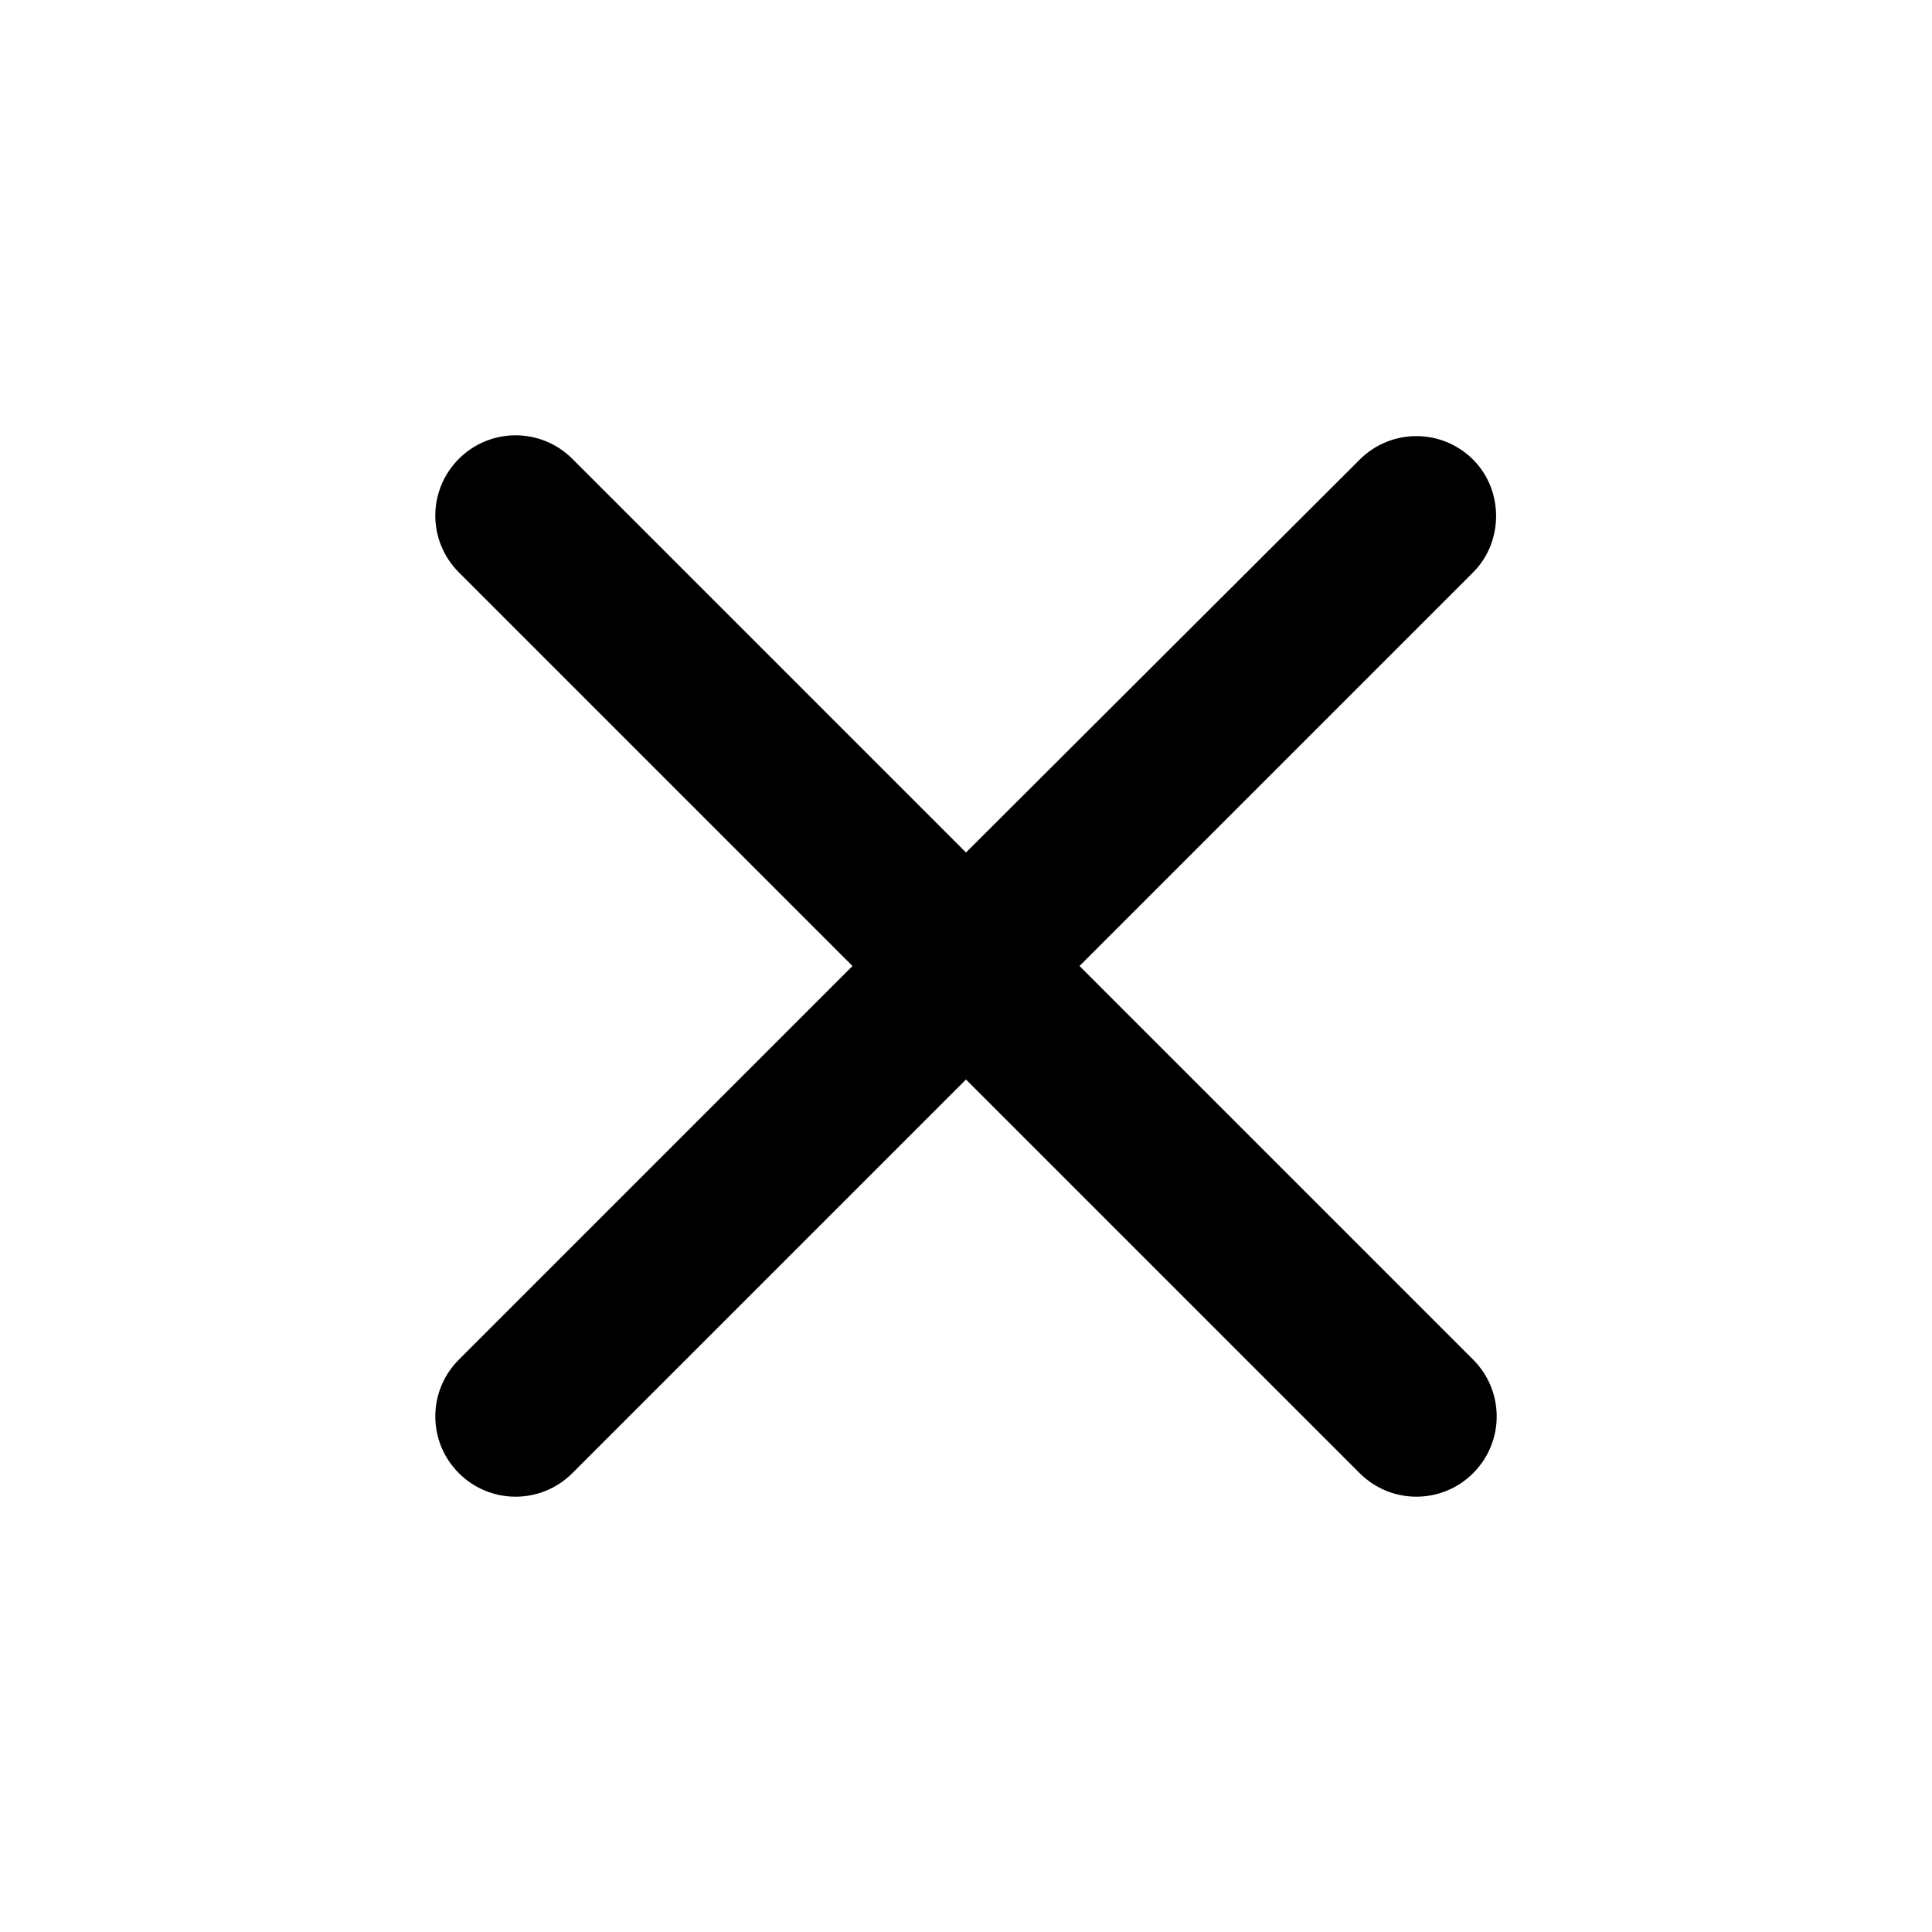
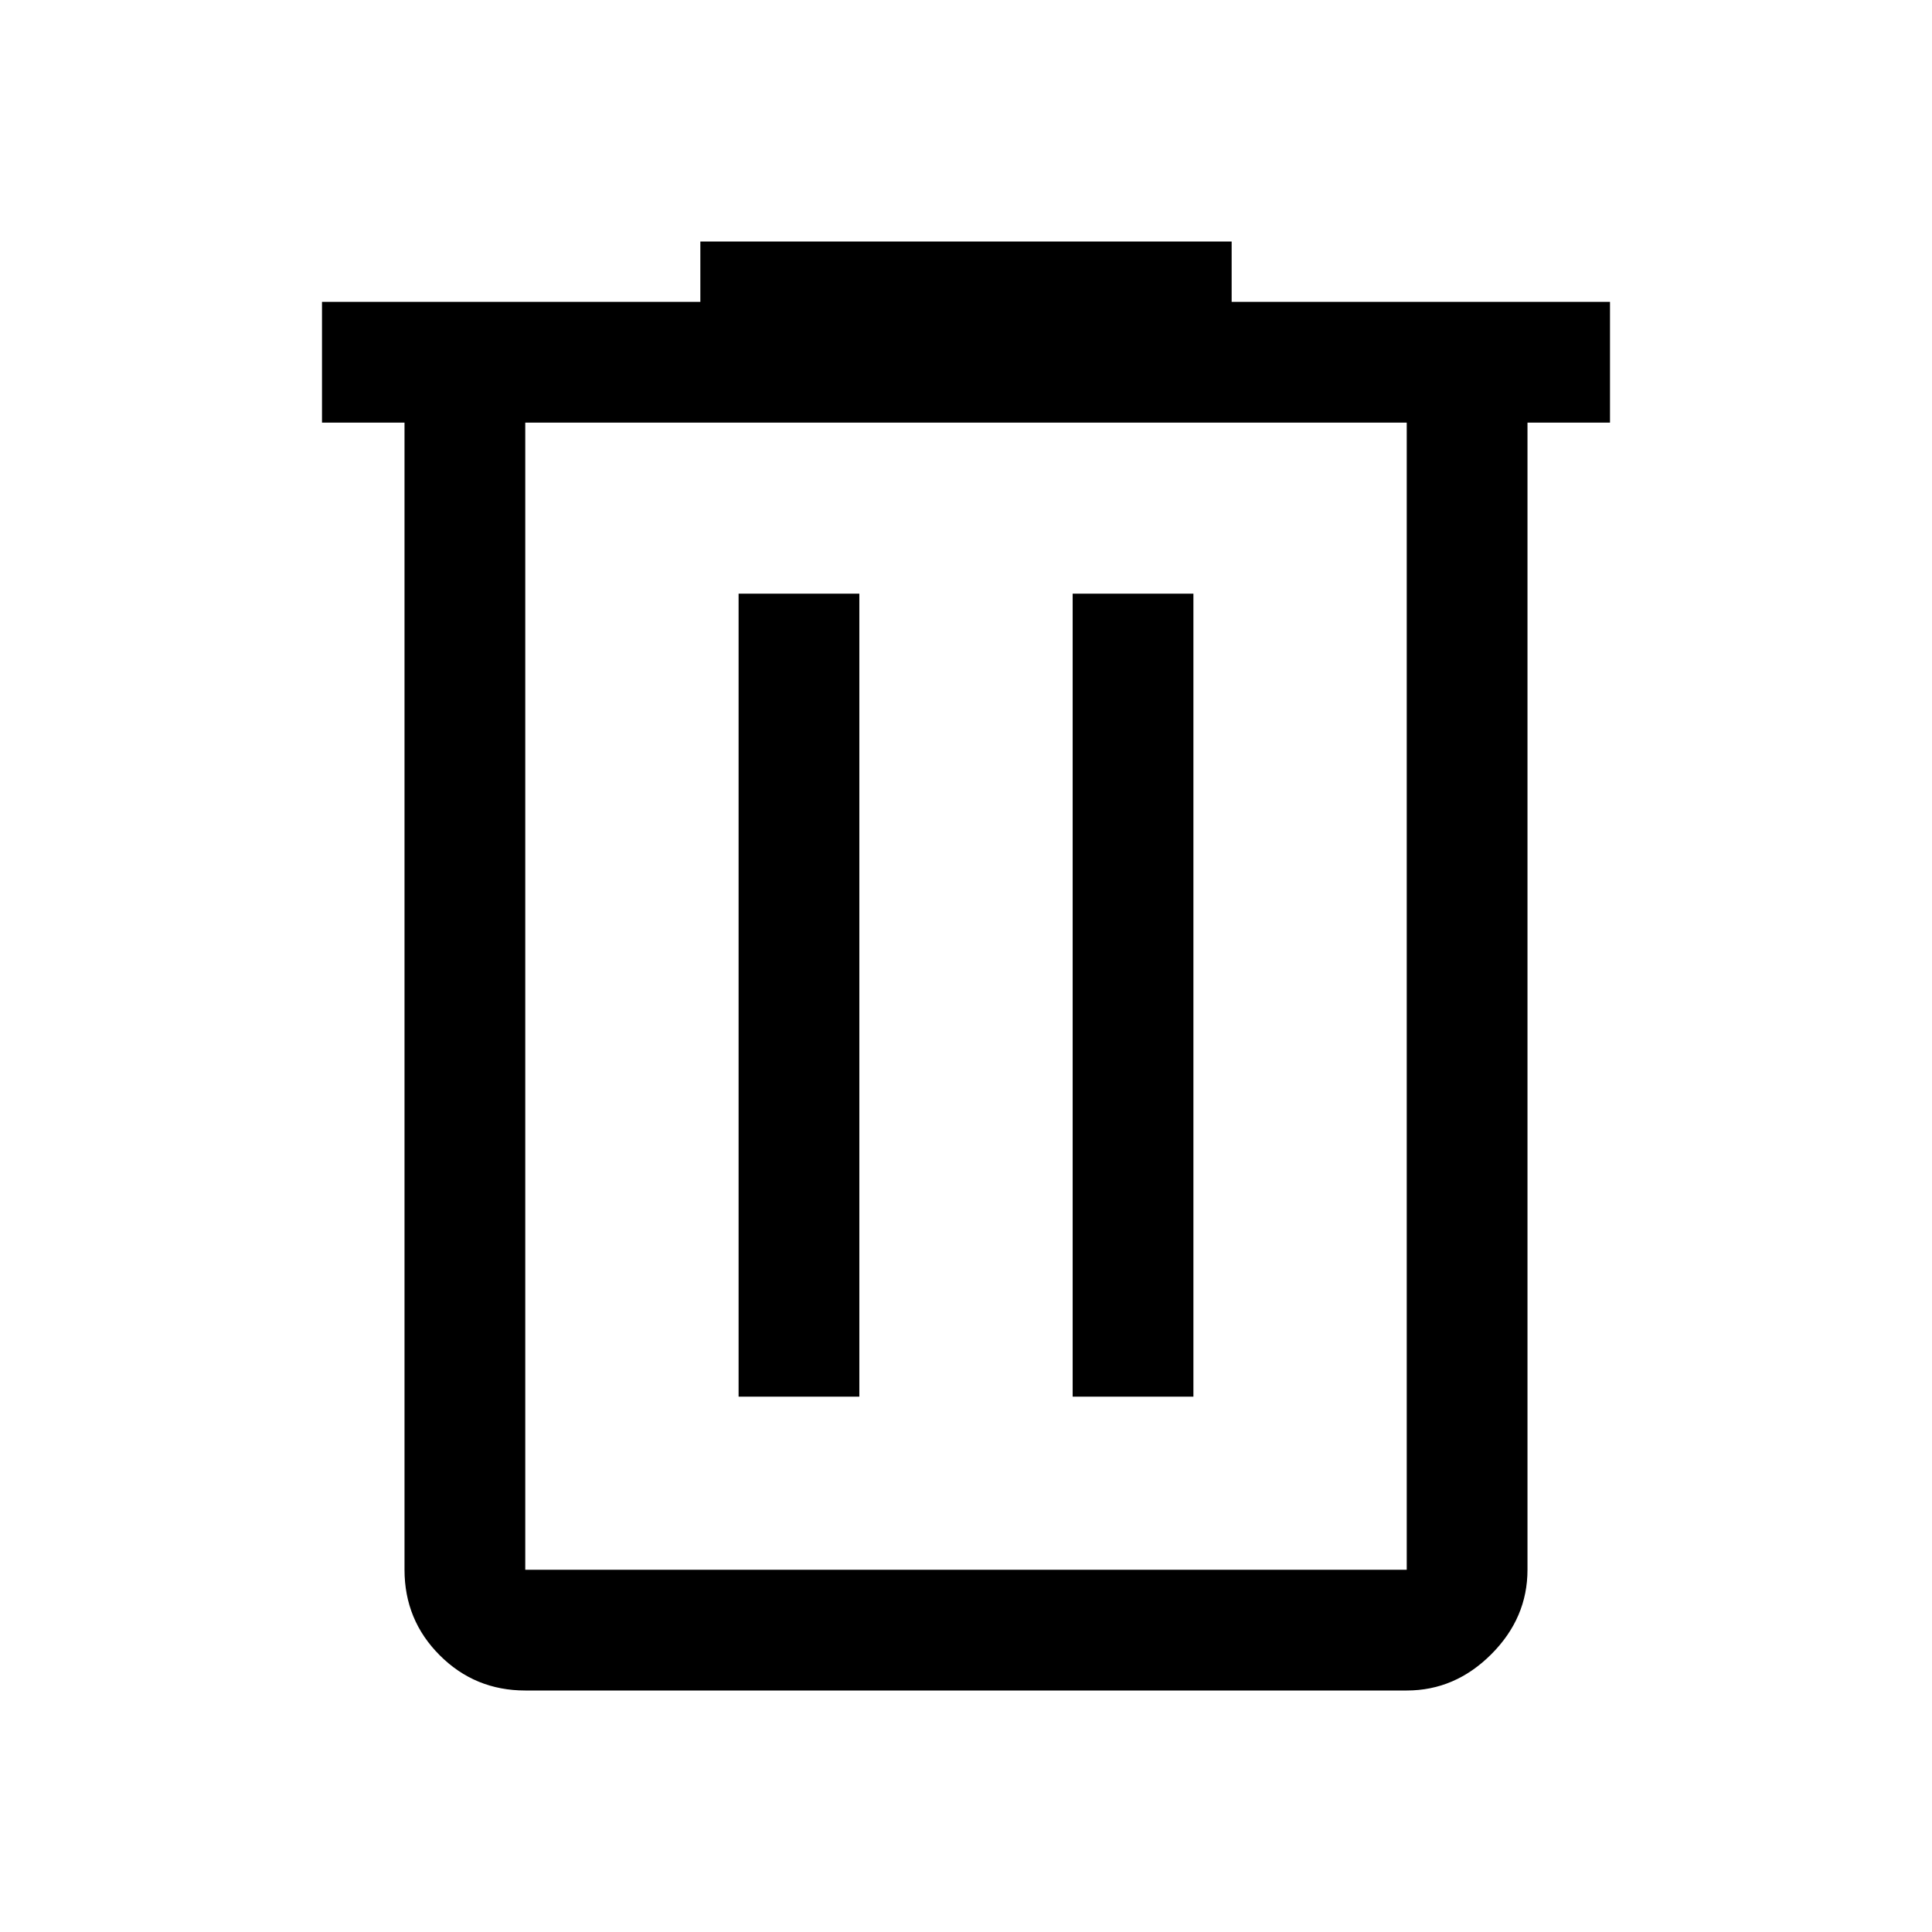
- <svg xmlns="http://www.w3.org/2000/svg" height="24" viewBox="0 0 24 24" width="24">
-   <path d="M0 0h24v24H0V0z" fill="none" />
-   <path d="M18.3 5.71c-.39-.39-1.02-.39-1.41 0L12 10.59 7.11 5.7c-.39-.39-1.02-.39-1.41 0-.39.39-.39 1.02 0 1.41L10.59 12 5.7 16.89c-.39.39-.39 1.02 0 1.41.39.39 1.02.39 1.41 0L12 13.41l4.89 4.89c.39.39 1.02.39 1.41 0 .39-.39.39-1.02 0-1.41L13.41 12l4.89-4.89c.38-.38.38-1.02 0-1.4z" />
+ <svg xmlns="http://www.w3.org/2000/svg" height="48" width="48">
+   <path d="M13.05 42q-1.25 0-2.125-.875T10.05 39V10.5H8v-3h9.4V6h13.2v1.5H40v3h-2.05V39q0 1.2-.9 2.1-.9.9-2.1.9Zm21.9-31.5h-21.9V39h21.9Zm-16.6 24.2h3V14.75h-3Zm8.3 0h3V14.75h-3Zm-13.6-24.2V39Z" />
</svg>
